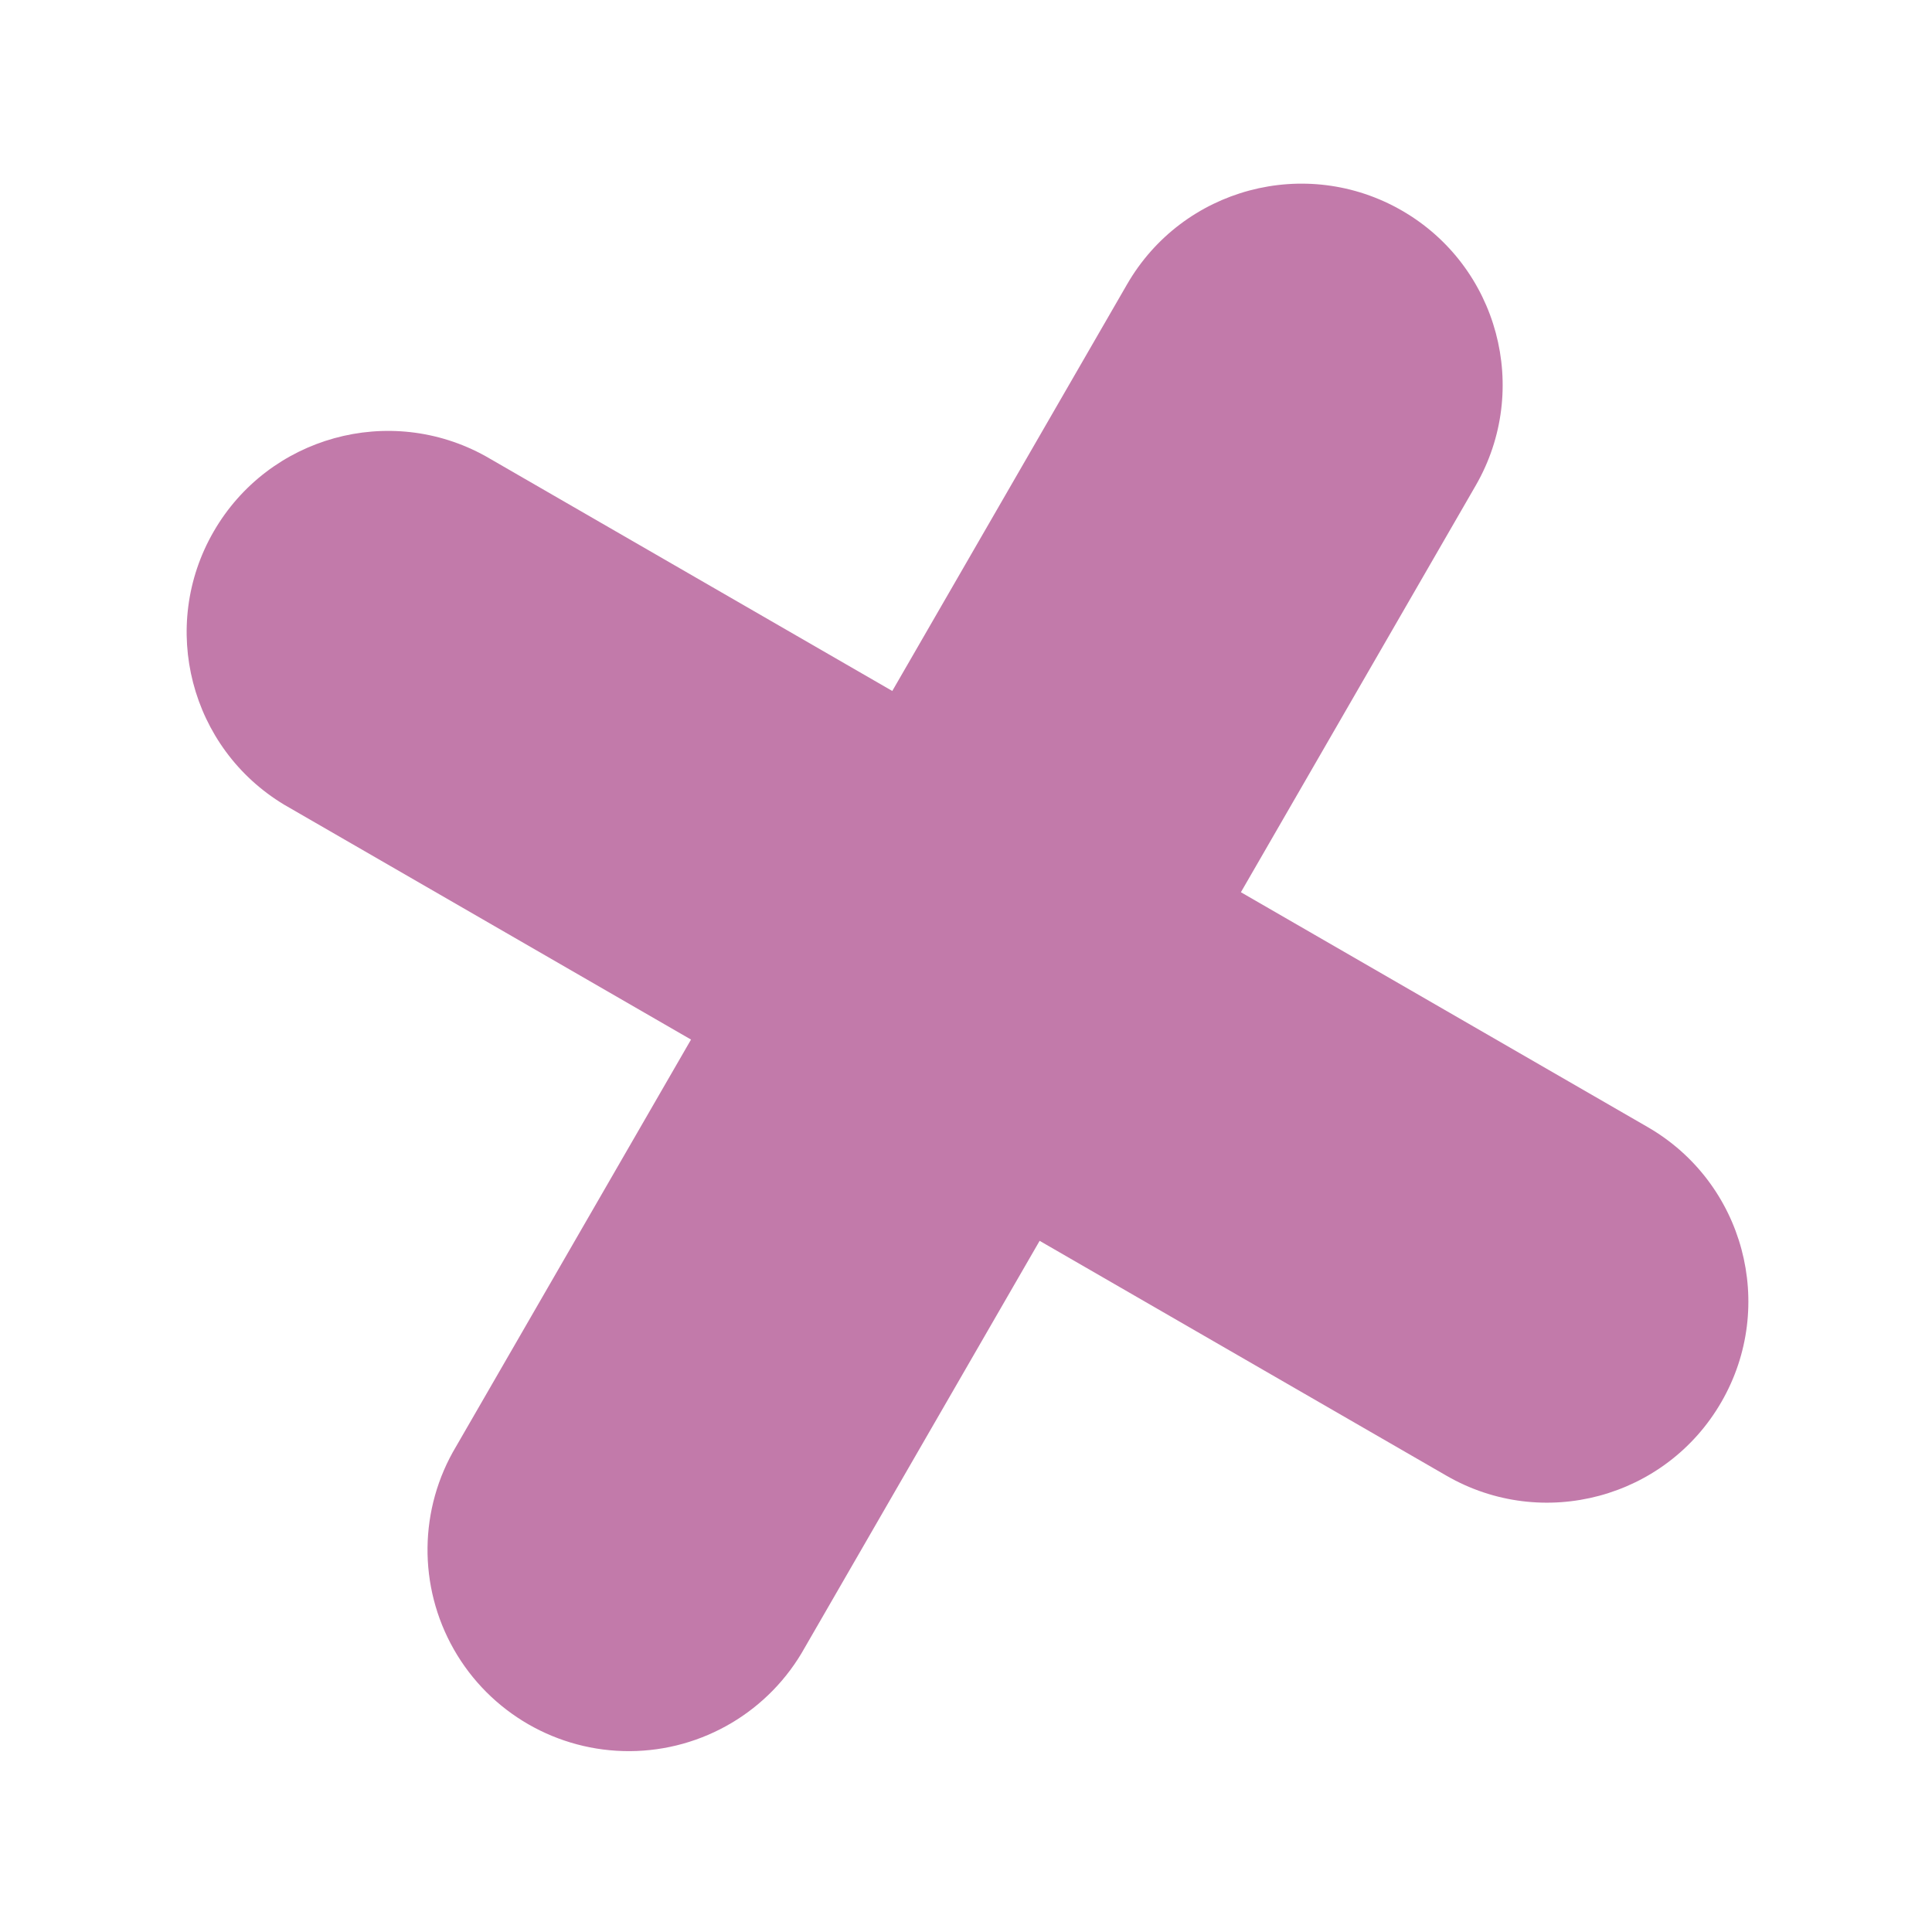
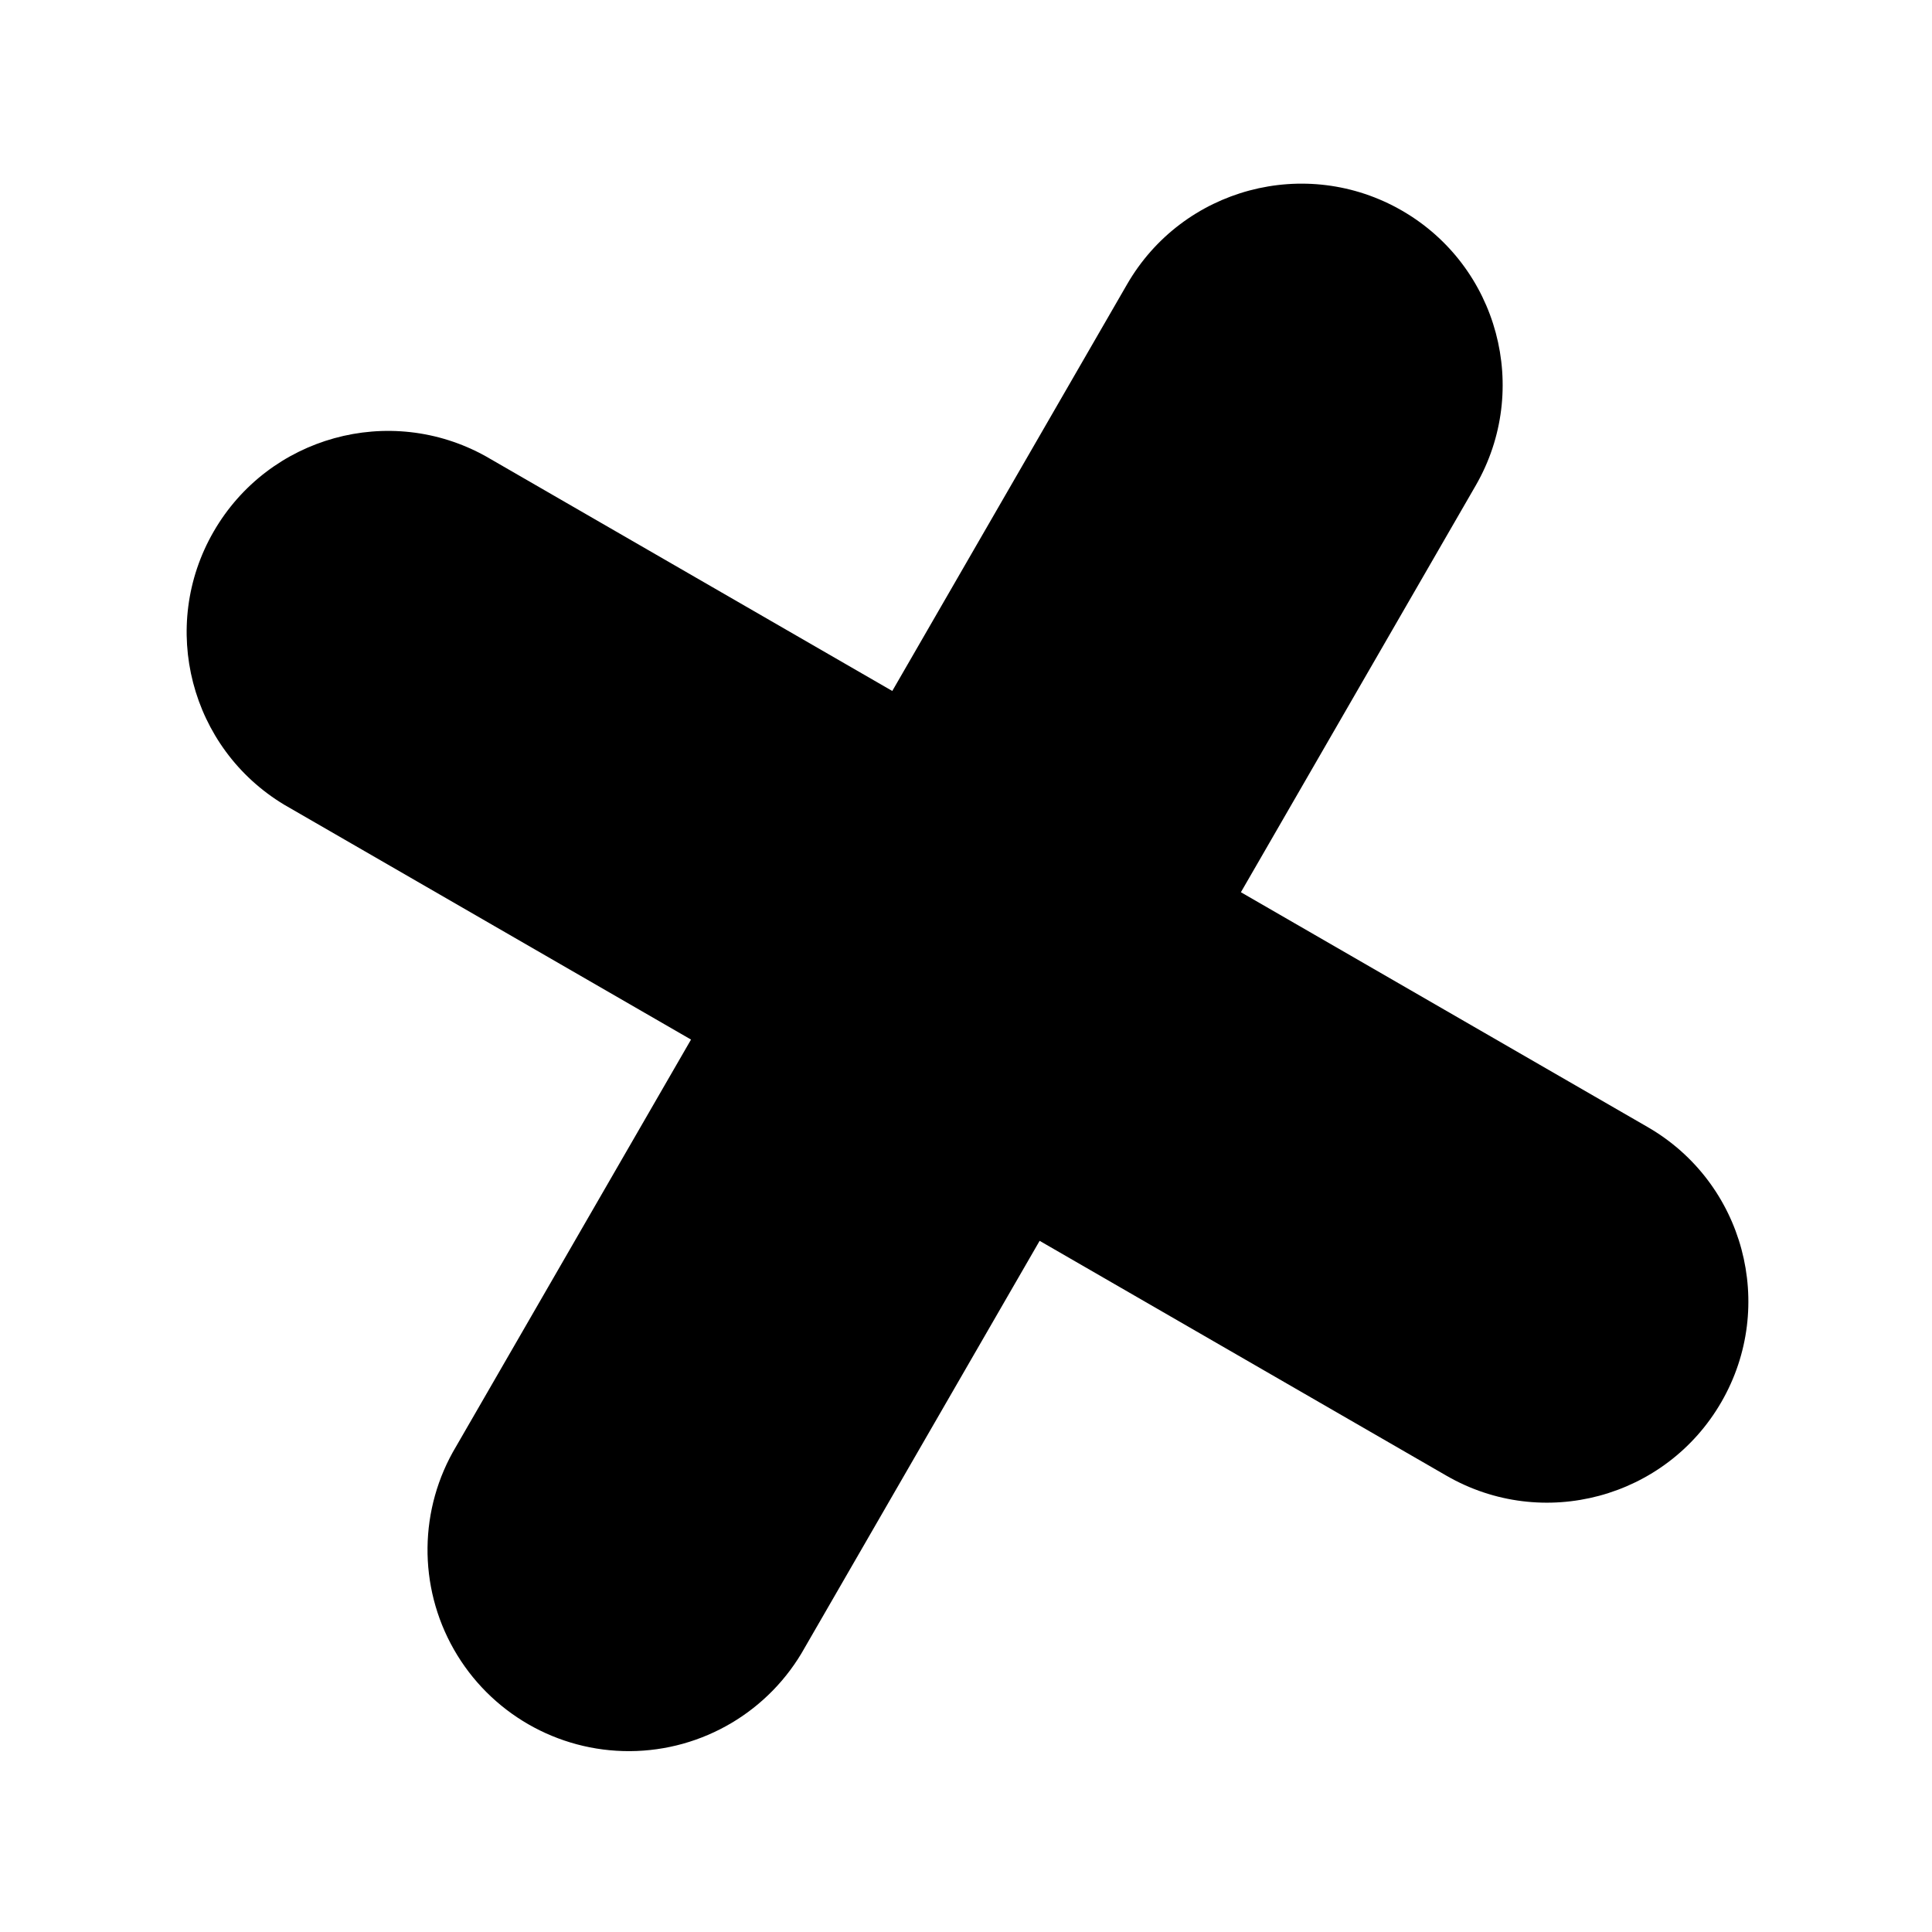
<svg xmlns="http://www.w3.org/2000/svg" width="21" height="21" viewBox="0 0 21 21">
  <defs>
    <style>
      .cls-1 {
        fill: #c27aaa;
        fill-rule: evenodd;
      }
    </style>
  </defs>
-   <path id="Rounded_Rectangle_5" data-name="Rounded Rectangle 5" class="cls-1" d="M5.279,4.959l12.631,7.292a2.187,2.187,0,1,1-2.188,3.789L3.091,8.748A2.188,2.188,0,0,1,5.279,4.959Z" />
-   <path id="Rounded_Rectangle_5_" data-name="Rounded Rectangle 5 " class="cls-1" d="M15.24,2.29a2.188,2.188,0,0,1,.8,2.988L8.748,17.908a2.188,2.188,0,1,1-3.789-2.188l7.292-12.63A2.188,2.188,0,0,1,15.24,2.29Z" />
+   <path id="Rounded_Rectangle_5" data-name="Rounded Rectangle 5" className="cls-1" d="M5.279,4.959l12.631,7.292a2.187,2.187,0,1,1-2.188,3.789L3.091,8.748A2.188,2.188,0,0,1,5.279,4.959Z" />
+   <path id="Rounded_Rectangle_5_" data-name="Rounded Rectangle 5 " className="cls-1" d="M15.24,2.29a2.188,2.188,0,0,1,.8,2.988L8.748,17.908a2.188,2.188,0,1,1-3.789-2.188l7.292-12.63A2.188,2.188,0,0,1,15.24,2.29Z" />
</svg>
